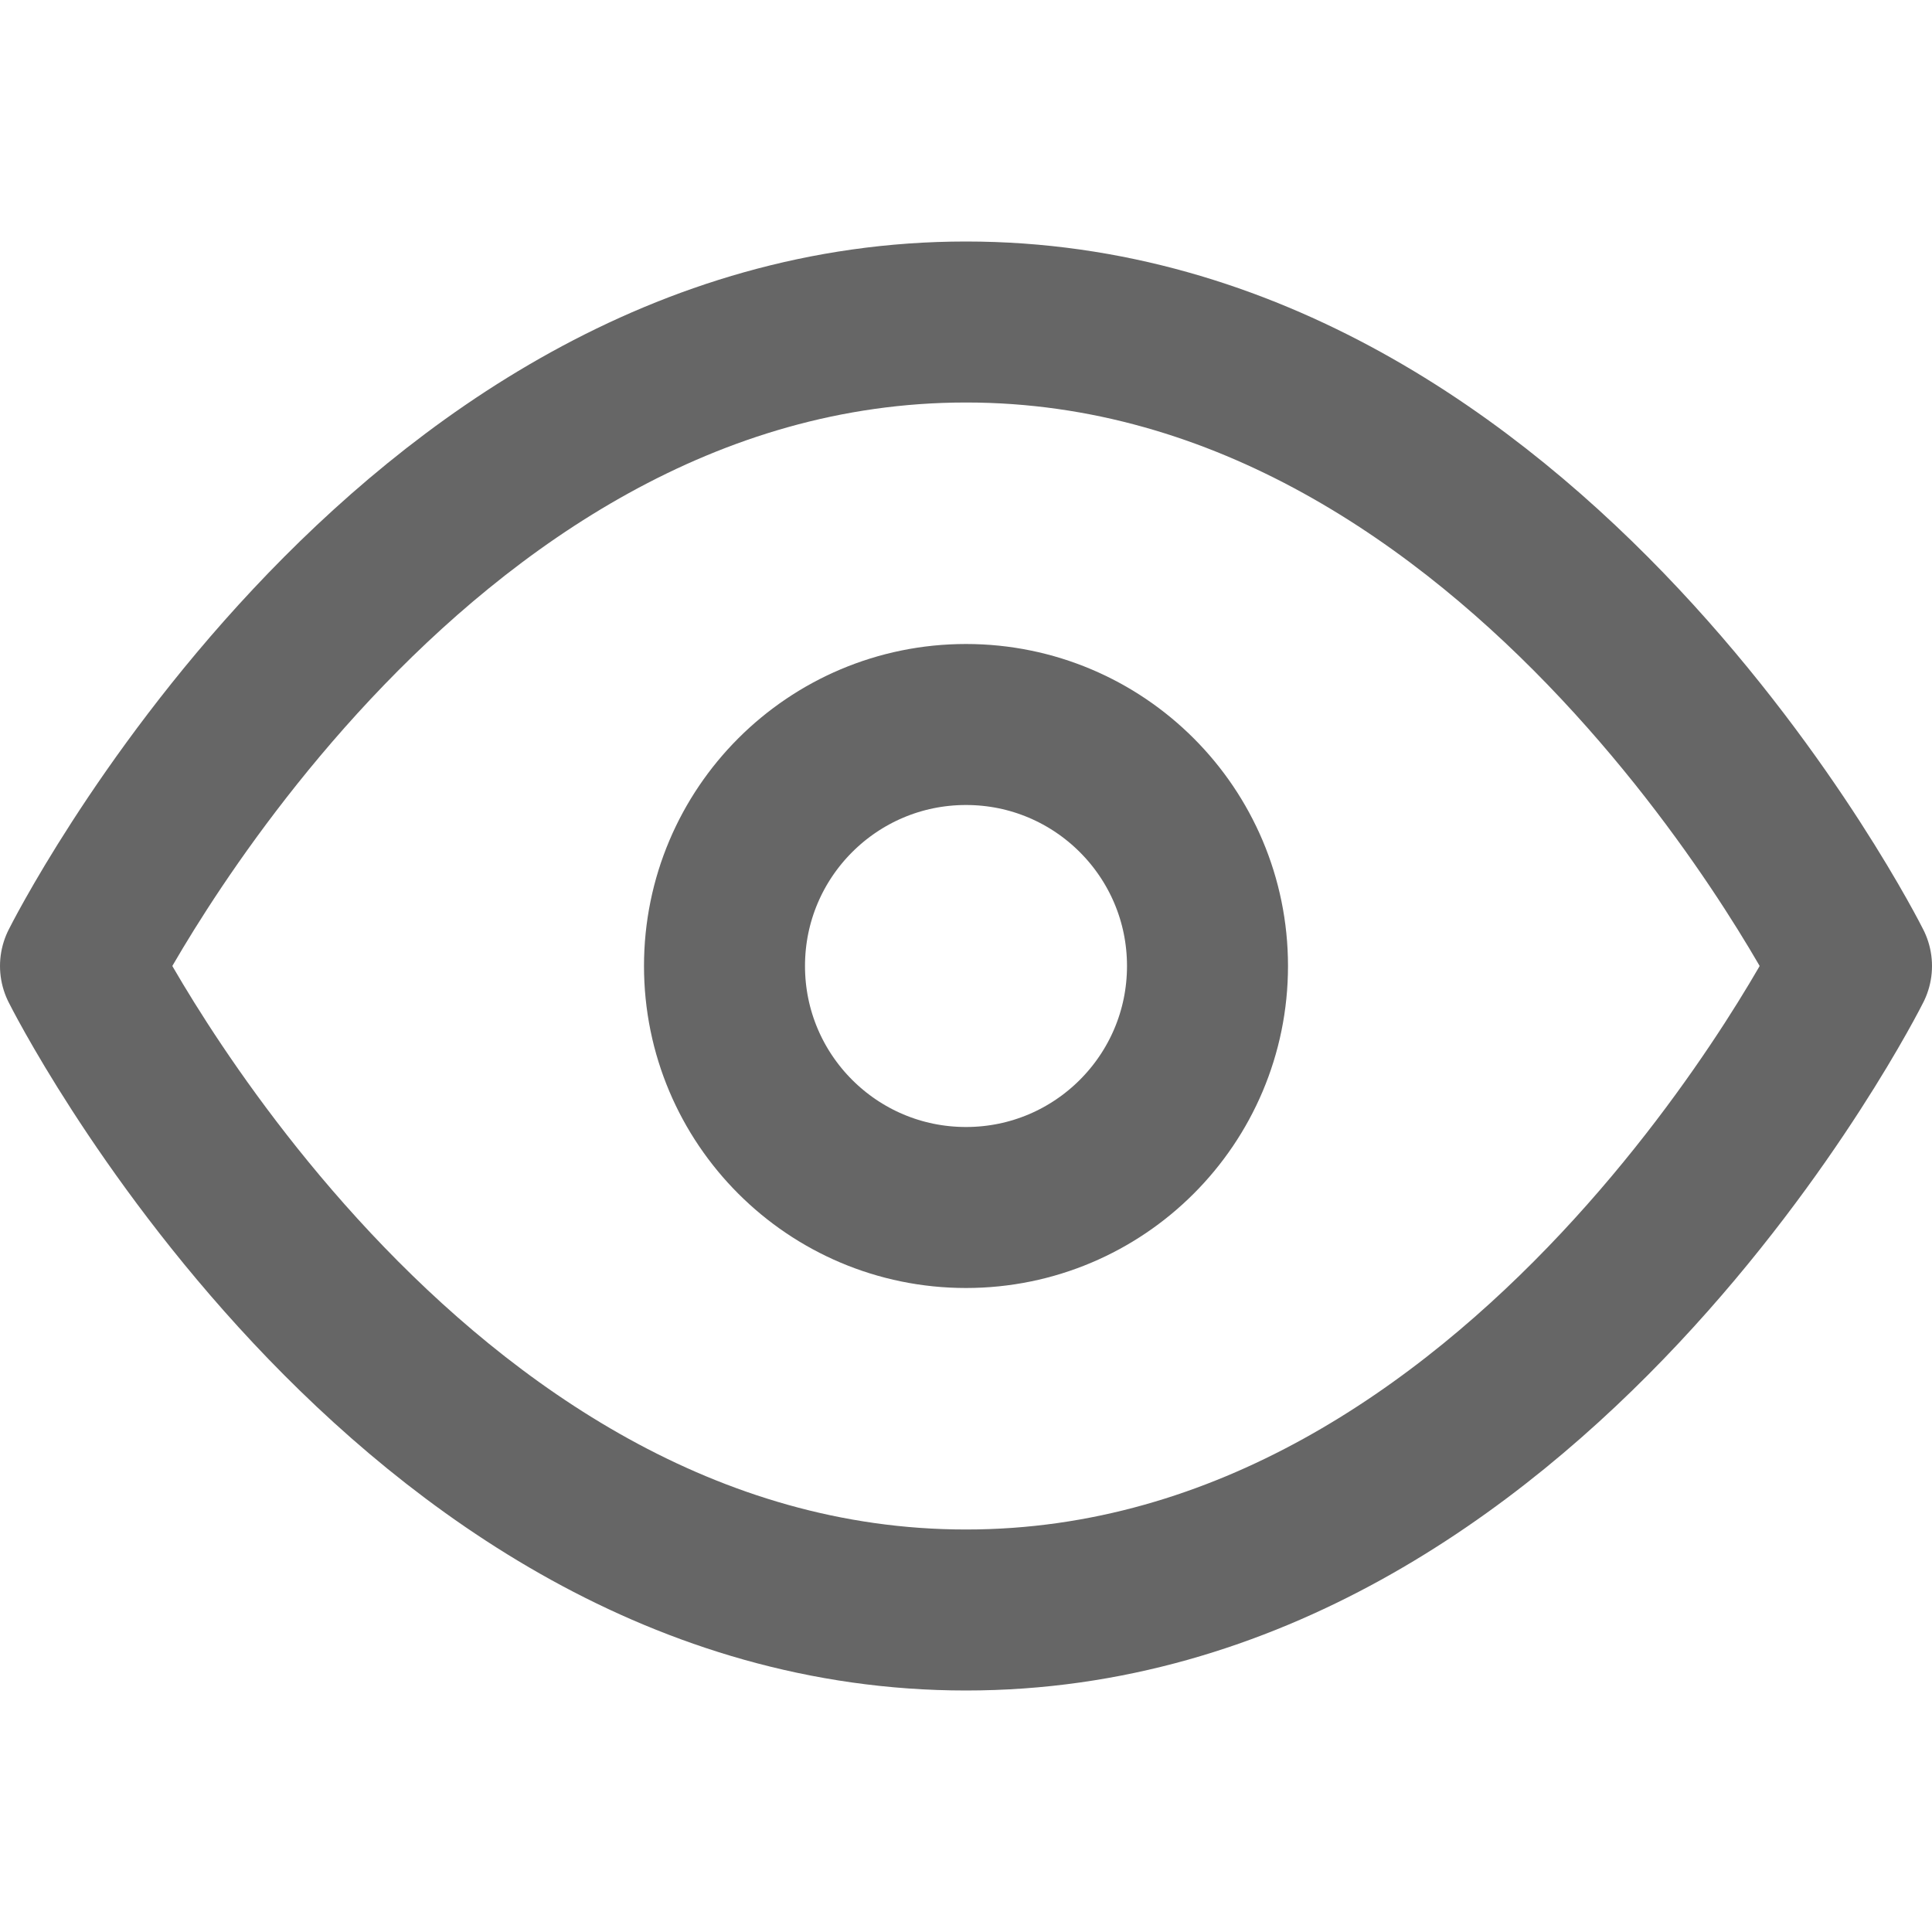
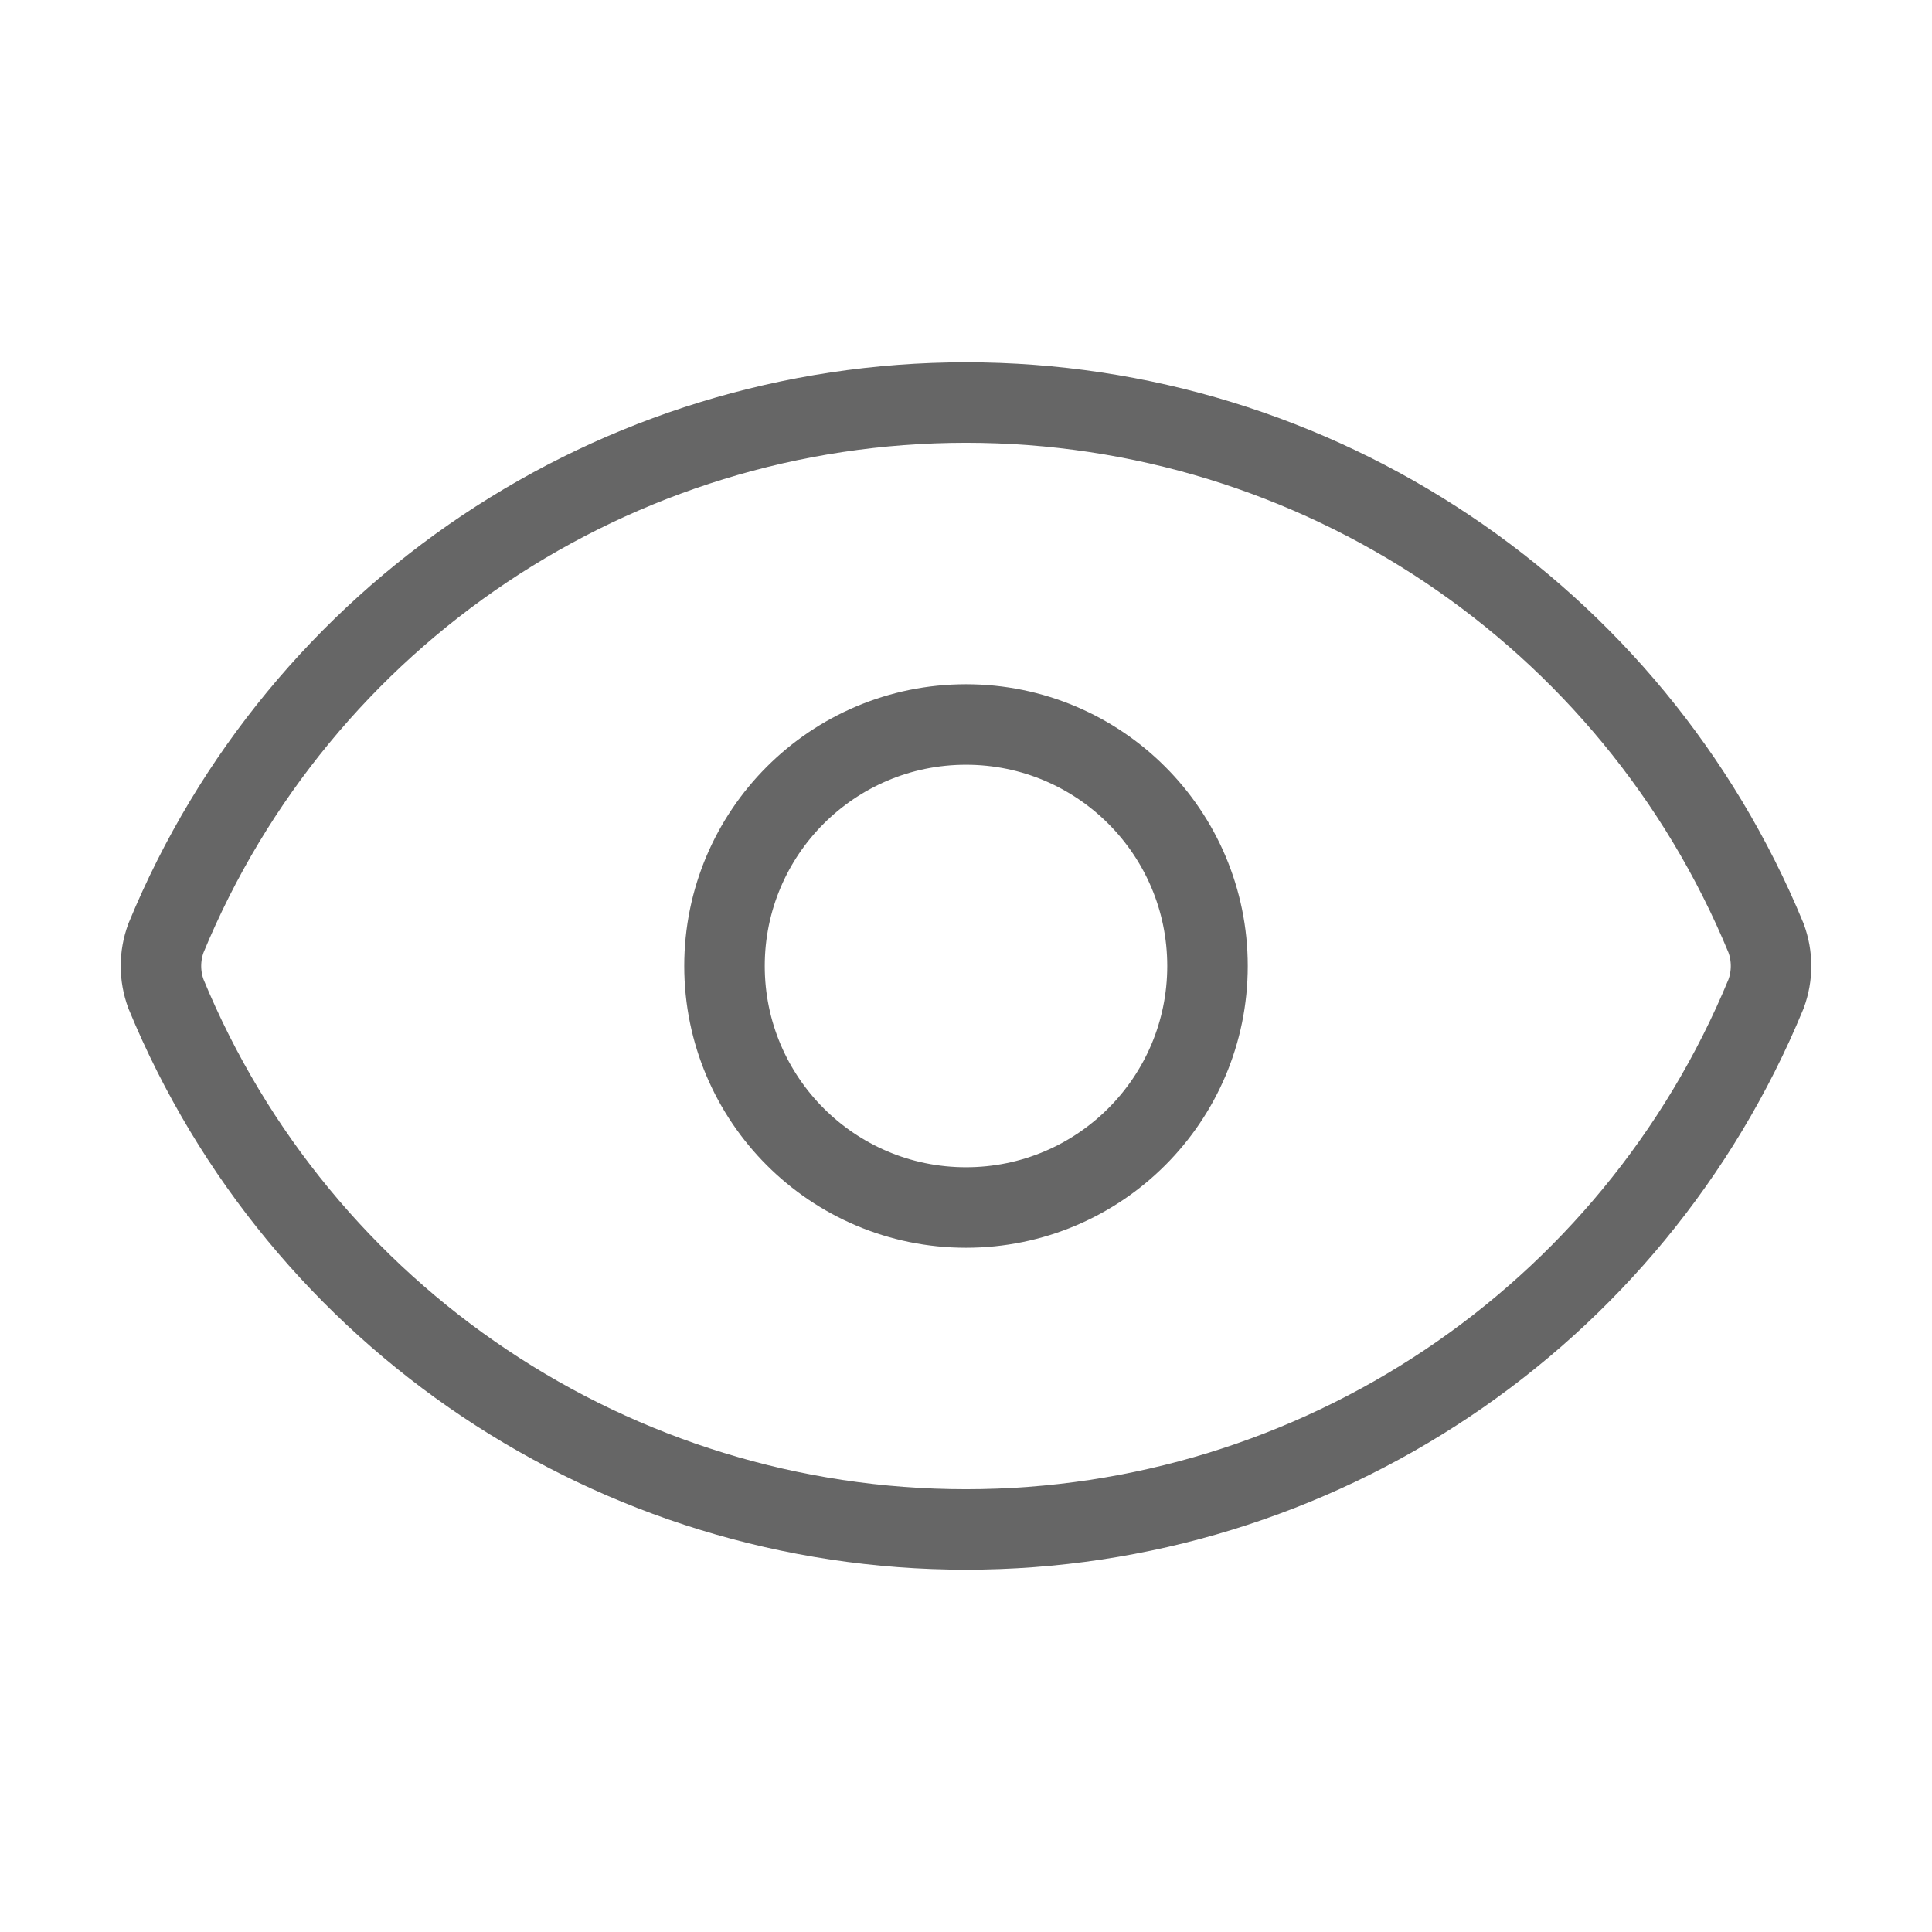
- <svg xmlns="http://www.w3.org/2000/svg" width="24" height="24" viewBox="0 0 24 24" fill="none">
-   <path d="M1 12C1 12 5 4 12 4C19 4 23 12 23 12C23 12 19 20 12 20C5 20 1 12 1 12Z" stroke="#666666" stroke-width="2" stroke-linecap="round" stroke-linejoin="round" />
-   <path d="M12 15C13.657 15 15 13.657 15 12C15 10.343 13.657 9 12 9C10.343 9 9 10.343 9 12C9 13.657 10.343 15 12 15Z" stroke="#666666" stroke-width="2" stroke-linecap="round" stroke-linejoin="round" />
+ <svg xmlns="http://www.w3.org/2000/svg" width="24" height="24" viewBox="0 0 24 24" fill="none" stroke="#666666" stroke-width="1" stroke-linecap="round" stroke-linejoin="round" class="lucide lucide-eye-icon lucide-eye">
+   <path d="M2.062 12.348a1 1 0 0 1 0-.696 10.75 10.75 0 0 1 19.876 0 1 1 0 0 1 0 .696 10.75 10.75 0 0 1-19.876 0" />
+   <circle cx="12" cy="12" r="3" />
</svg>
